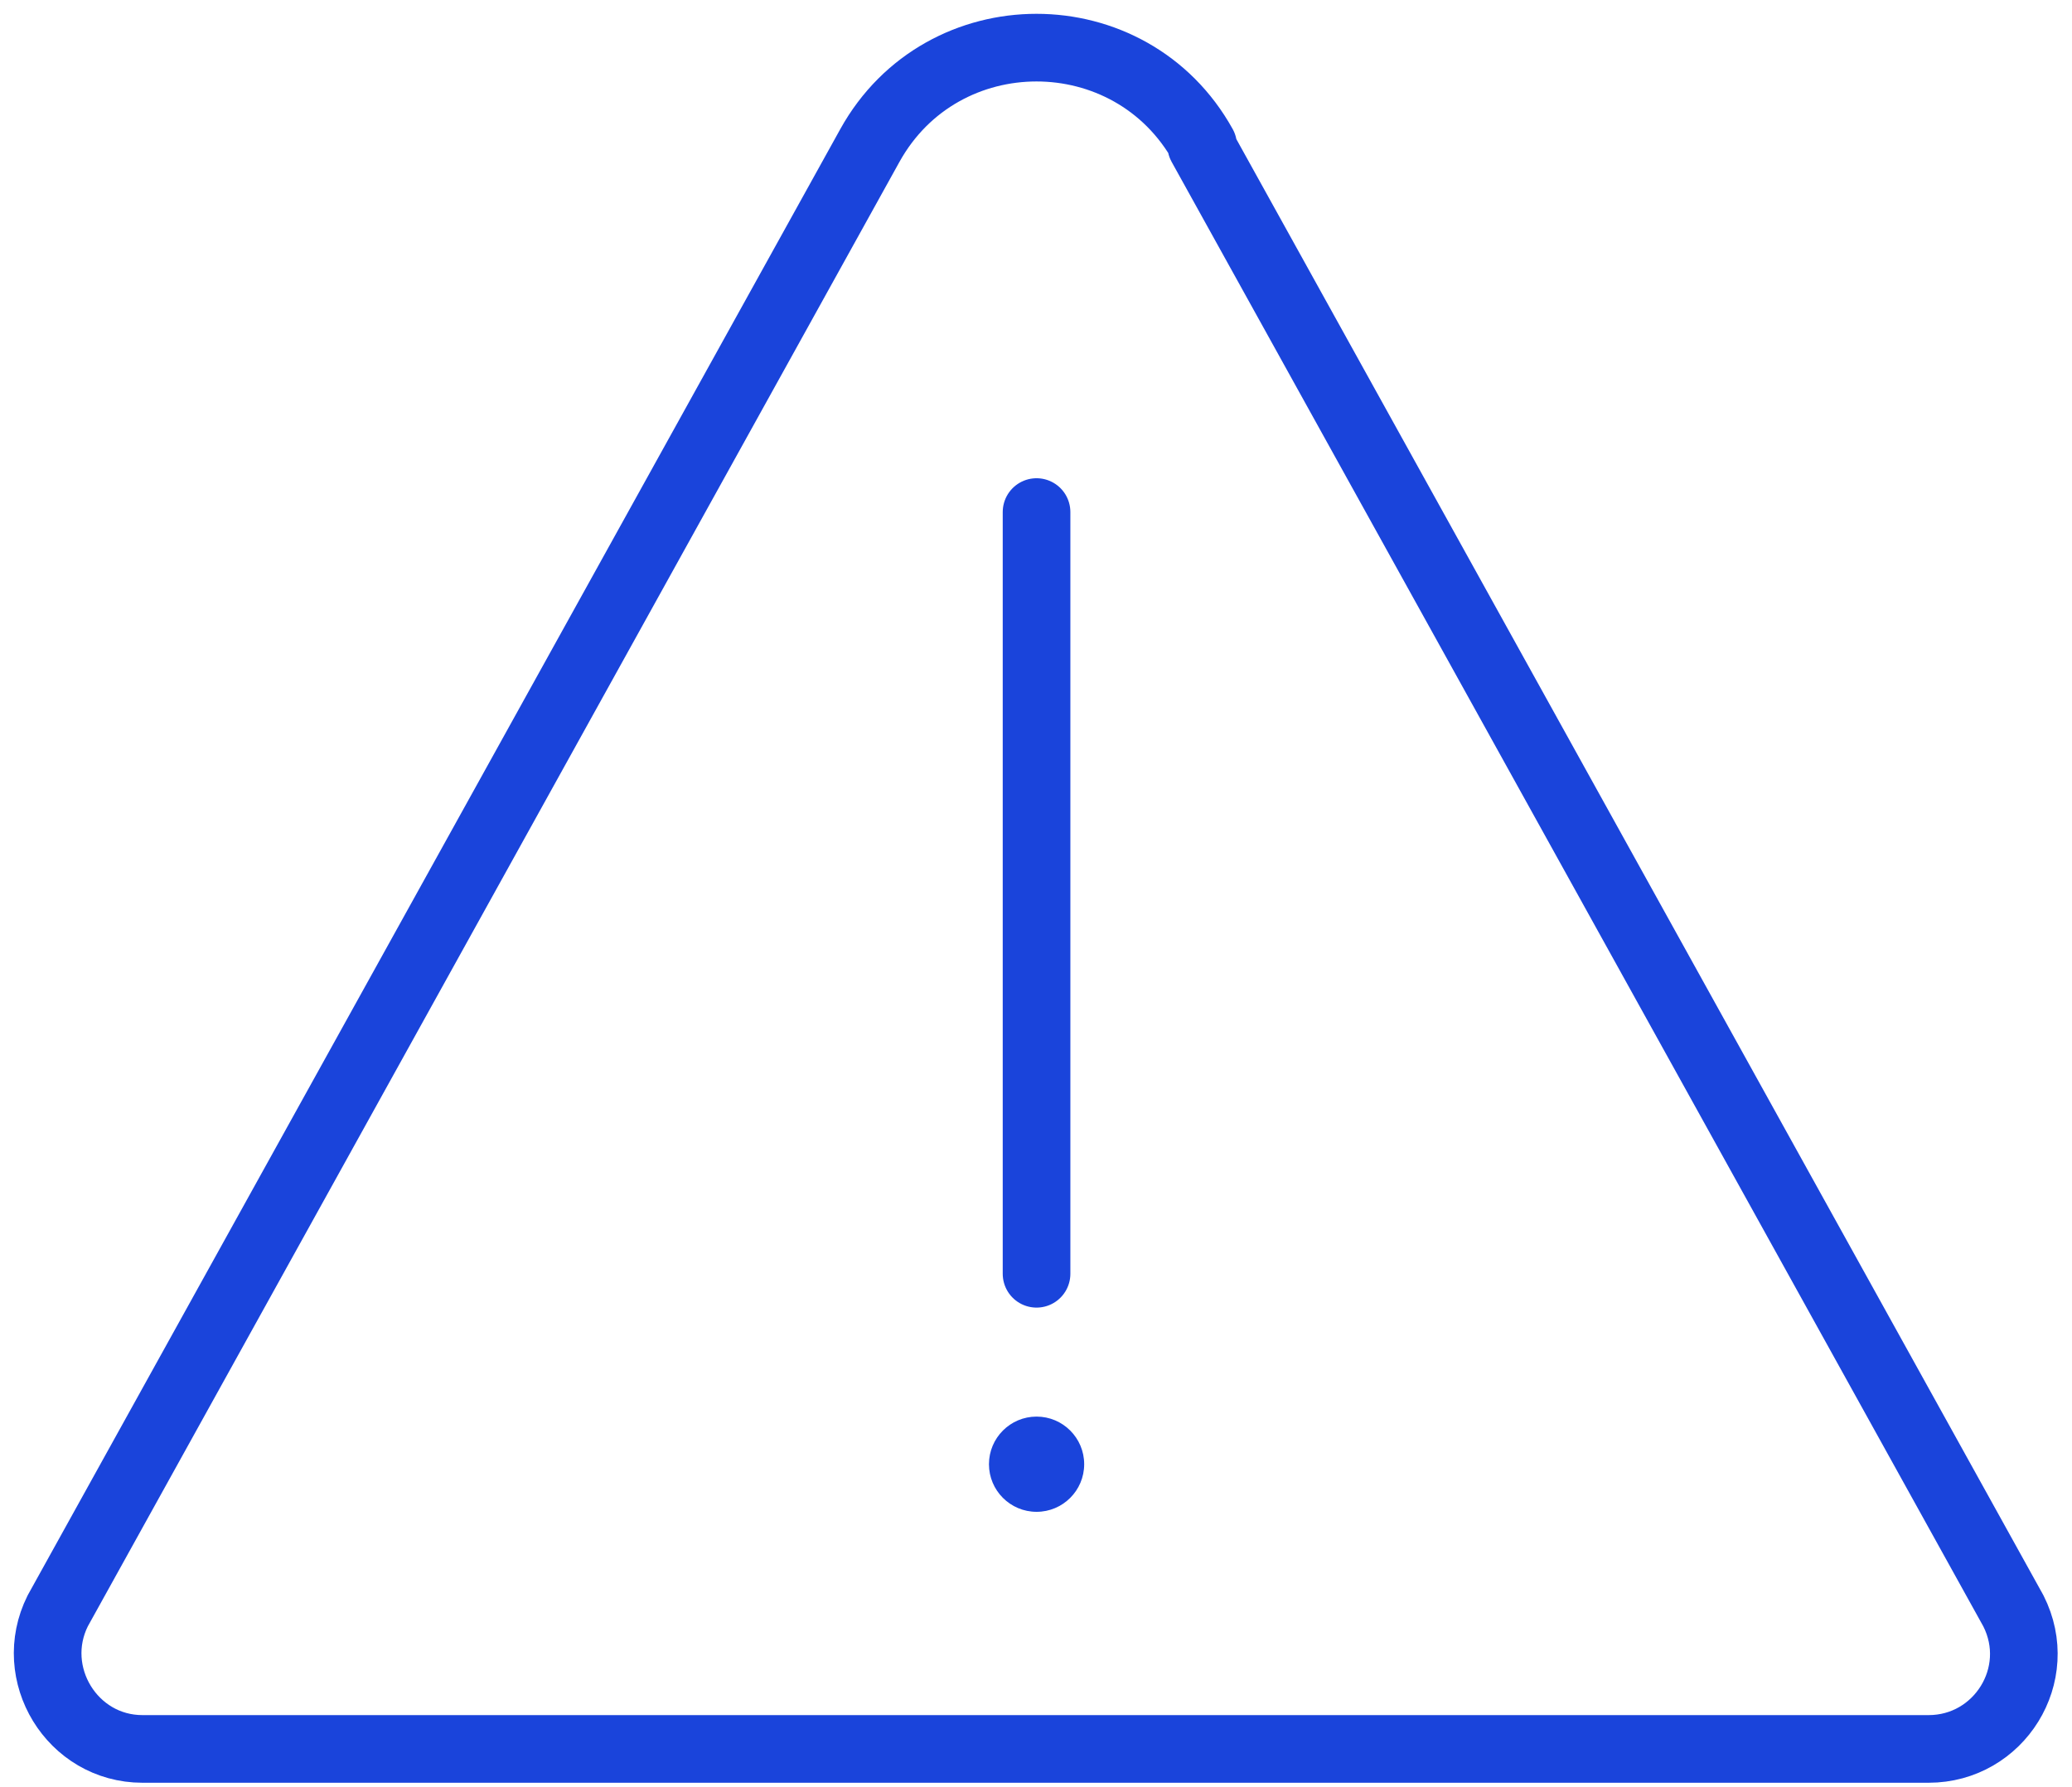
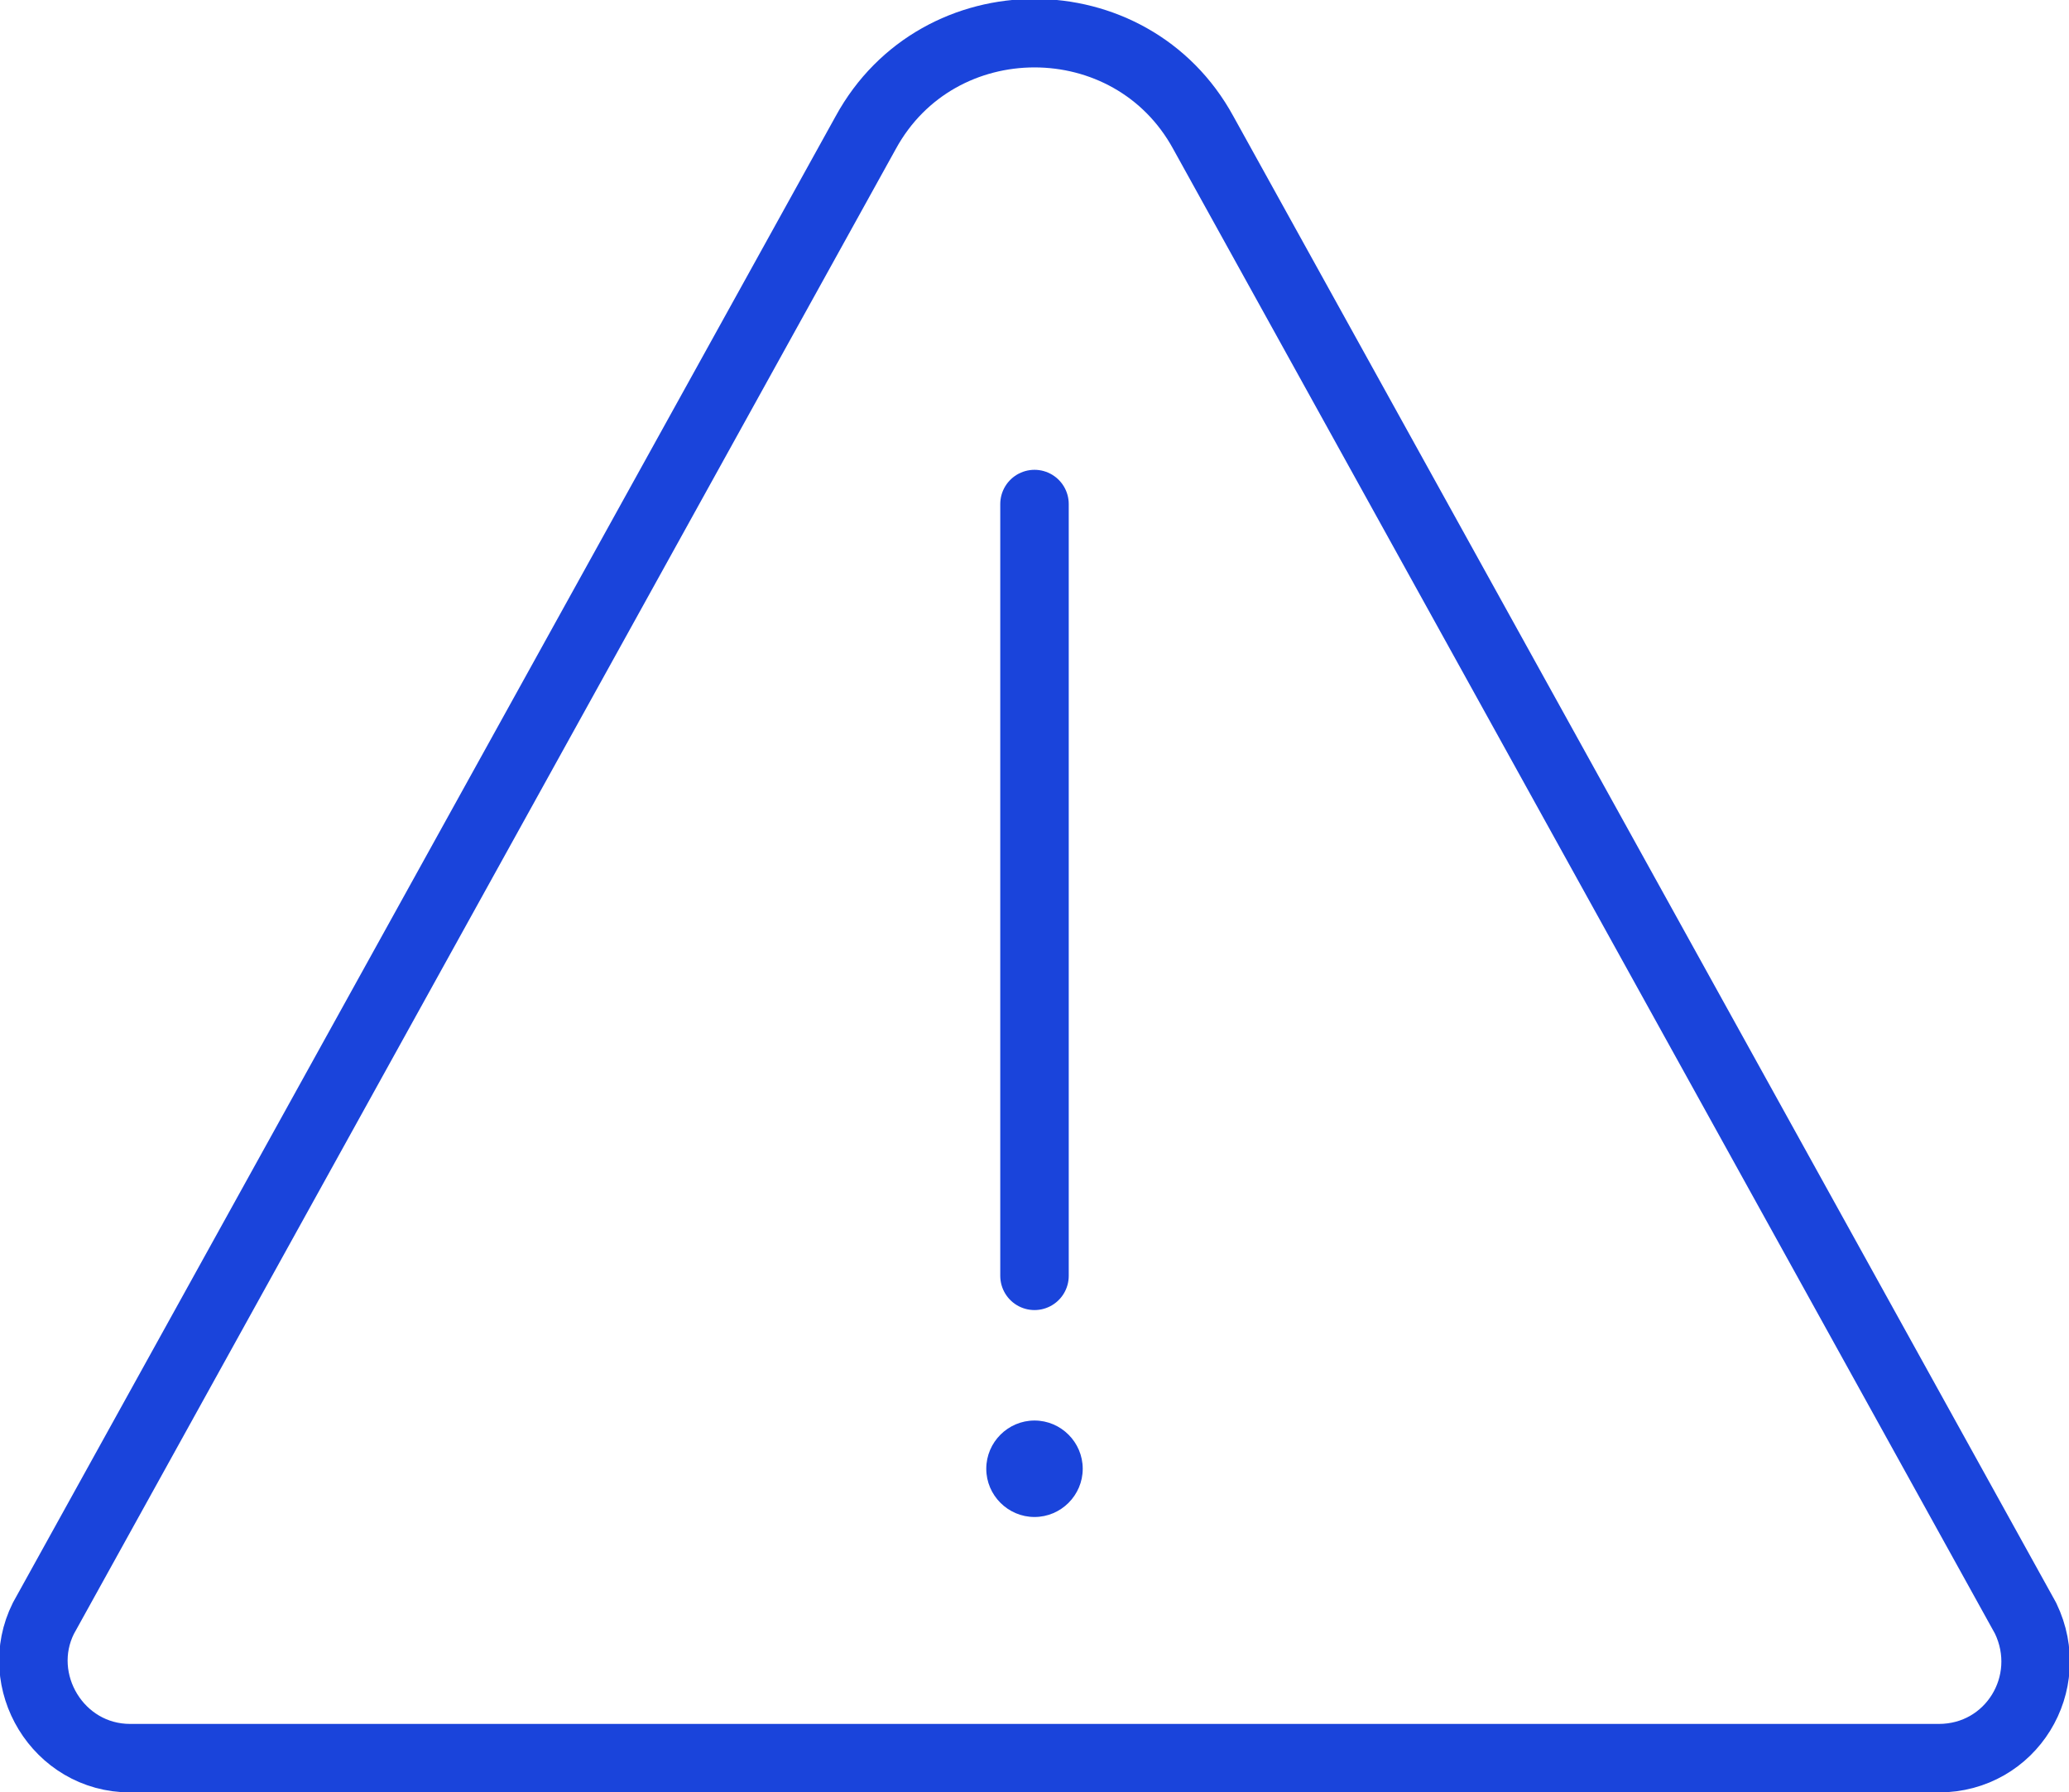
- <svg xmlns="http://www.w3.org/2000/svg" width="87" height="75" viewBox="0 0 87 75" fill="none">
-   <path d="M50.517 6.108C47.479 0.631 39.563 0.631 36.525 6.108L2.424 67.633C1.105 70.272 3.024 73.43 5.982 73.43H80.98C83.938 73.43 85.897 70.311 84.538 67.633L50.437 6.108H50.517Z" stroke="#1A44DB" stroke-width="2.84" stroke-linecap="round" stroke-linejoin="round" />
-   <path d="M43.523 21.499V53.481" stroke="#1A44DB" stroke-width="2.84" stroke-linecap="round" stroke-linejoin="round" />
-   <path d="M43.524 63.475C44.628 63.475 45.523 62.58 45.523 61.476C45.523 60.373 44.628 59.477 43.524 59.477C42.42 59.477 41.525 60.373 41.525 61.476C41.525 62.58 42.42 63.475 43.524 63.475Z" fill="#1A44DB" />
+ <svg xmlns="http://www.w3.org/2000/svg" version="1.1" id="Capa_1" x="0px" y="0px" viewBox="0 0 85.8 74.3" style="enable-background:new 0 0 85.8 74.3;" xml:space="preserve">
+   <style type="text/css">
+ 	.st0{fill:none;stroke:#1A44DB;stroke-width:2.84;stroke-linecap:round;stroke-linejoin:round;}
+ 	.st1{fill:#1A44DB;}
+ </style>
+   <path class="st0" d="M49.9,5.5c-3-5.5-11-5.5-14,0L1.8,67.1c-1.3,2.6,0.6,5.8,3.6,5.8h75c3,0,4.9-3.1,3.6-5.8L49.9,5.5L49.9,5.5z" />
+   <path class="st0" d="M42.9,20.9v32" />
+   <path class="st1" d="M42.9,62.9c1.1,0,2-0.9,2-2c0-1.1-0.9-2-2-2c-1.1,0-2,0.9-2,2C40.9,62,41.8,62.9,42.9,62.9z" />
</svg>
